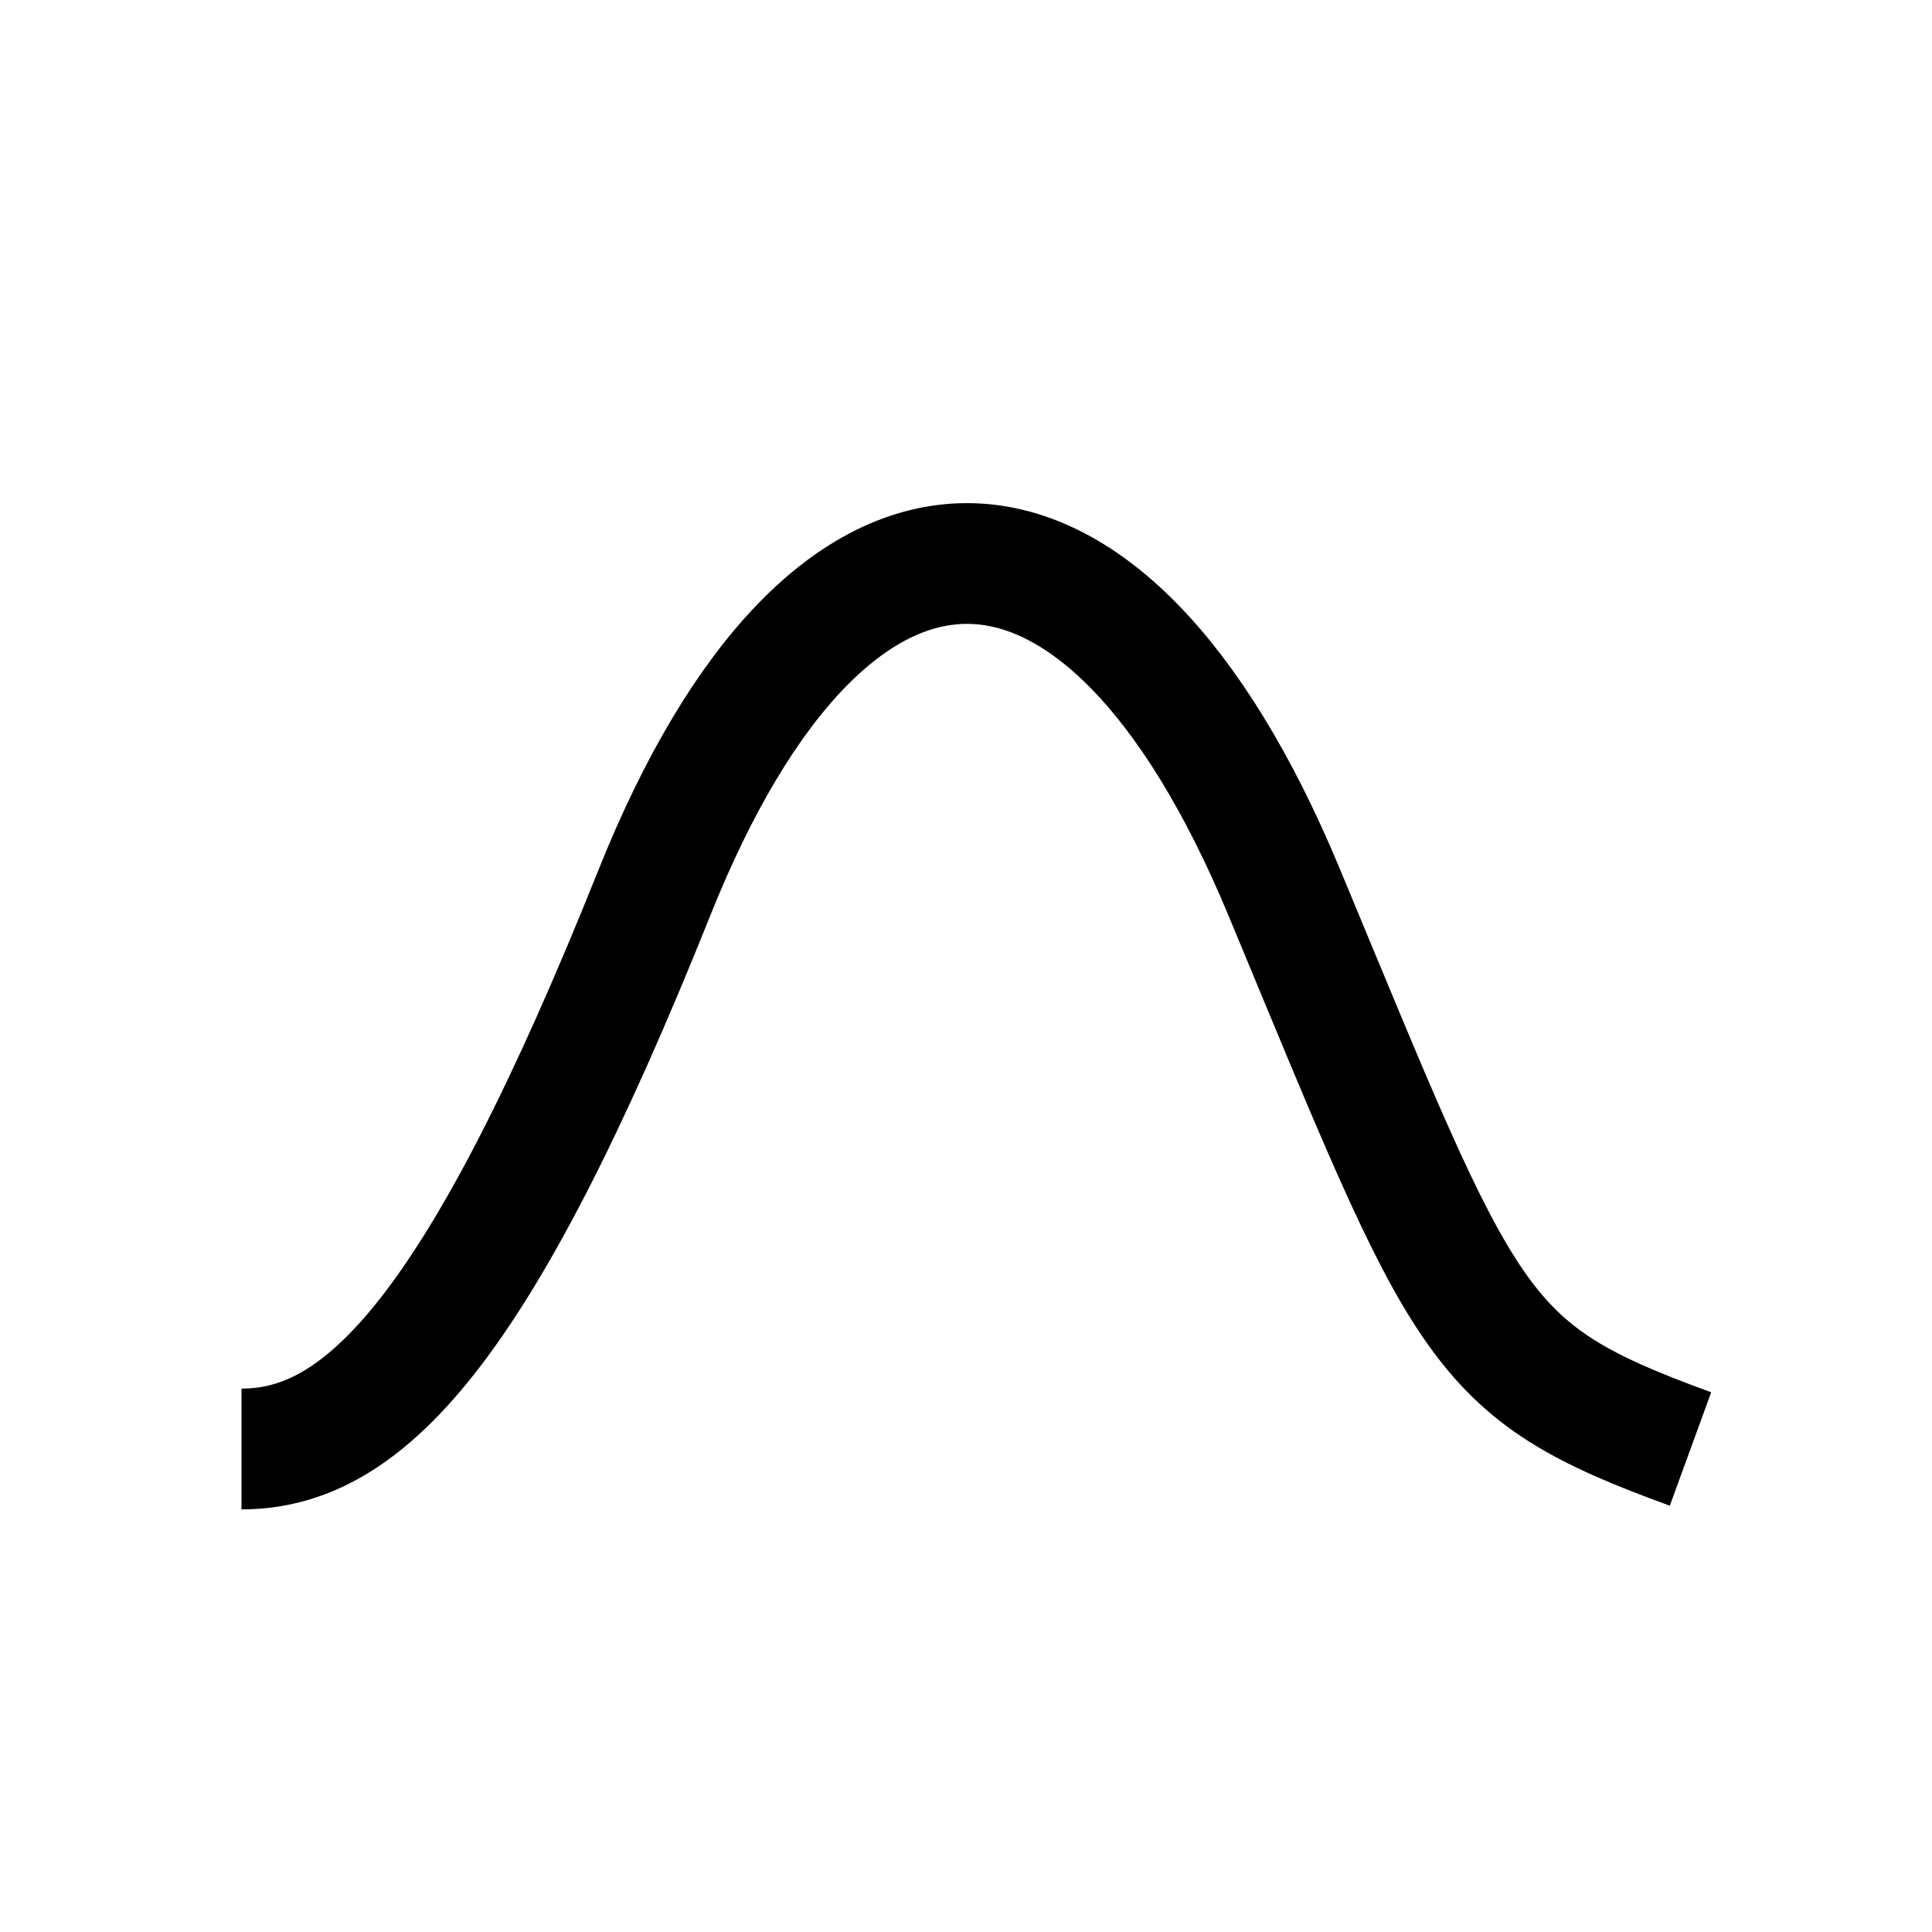
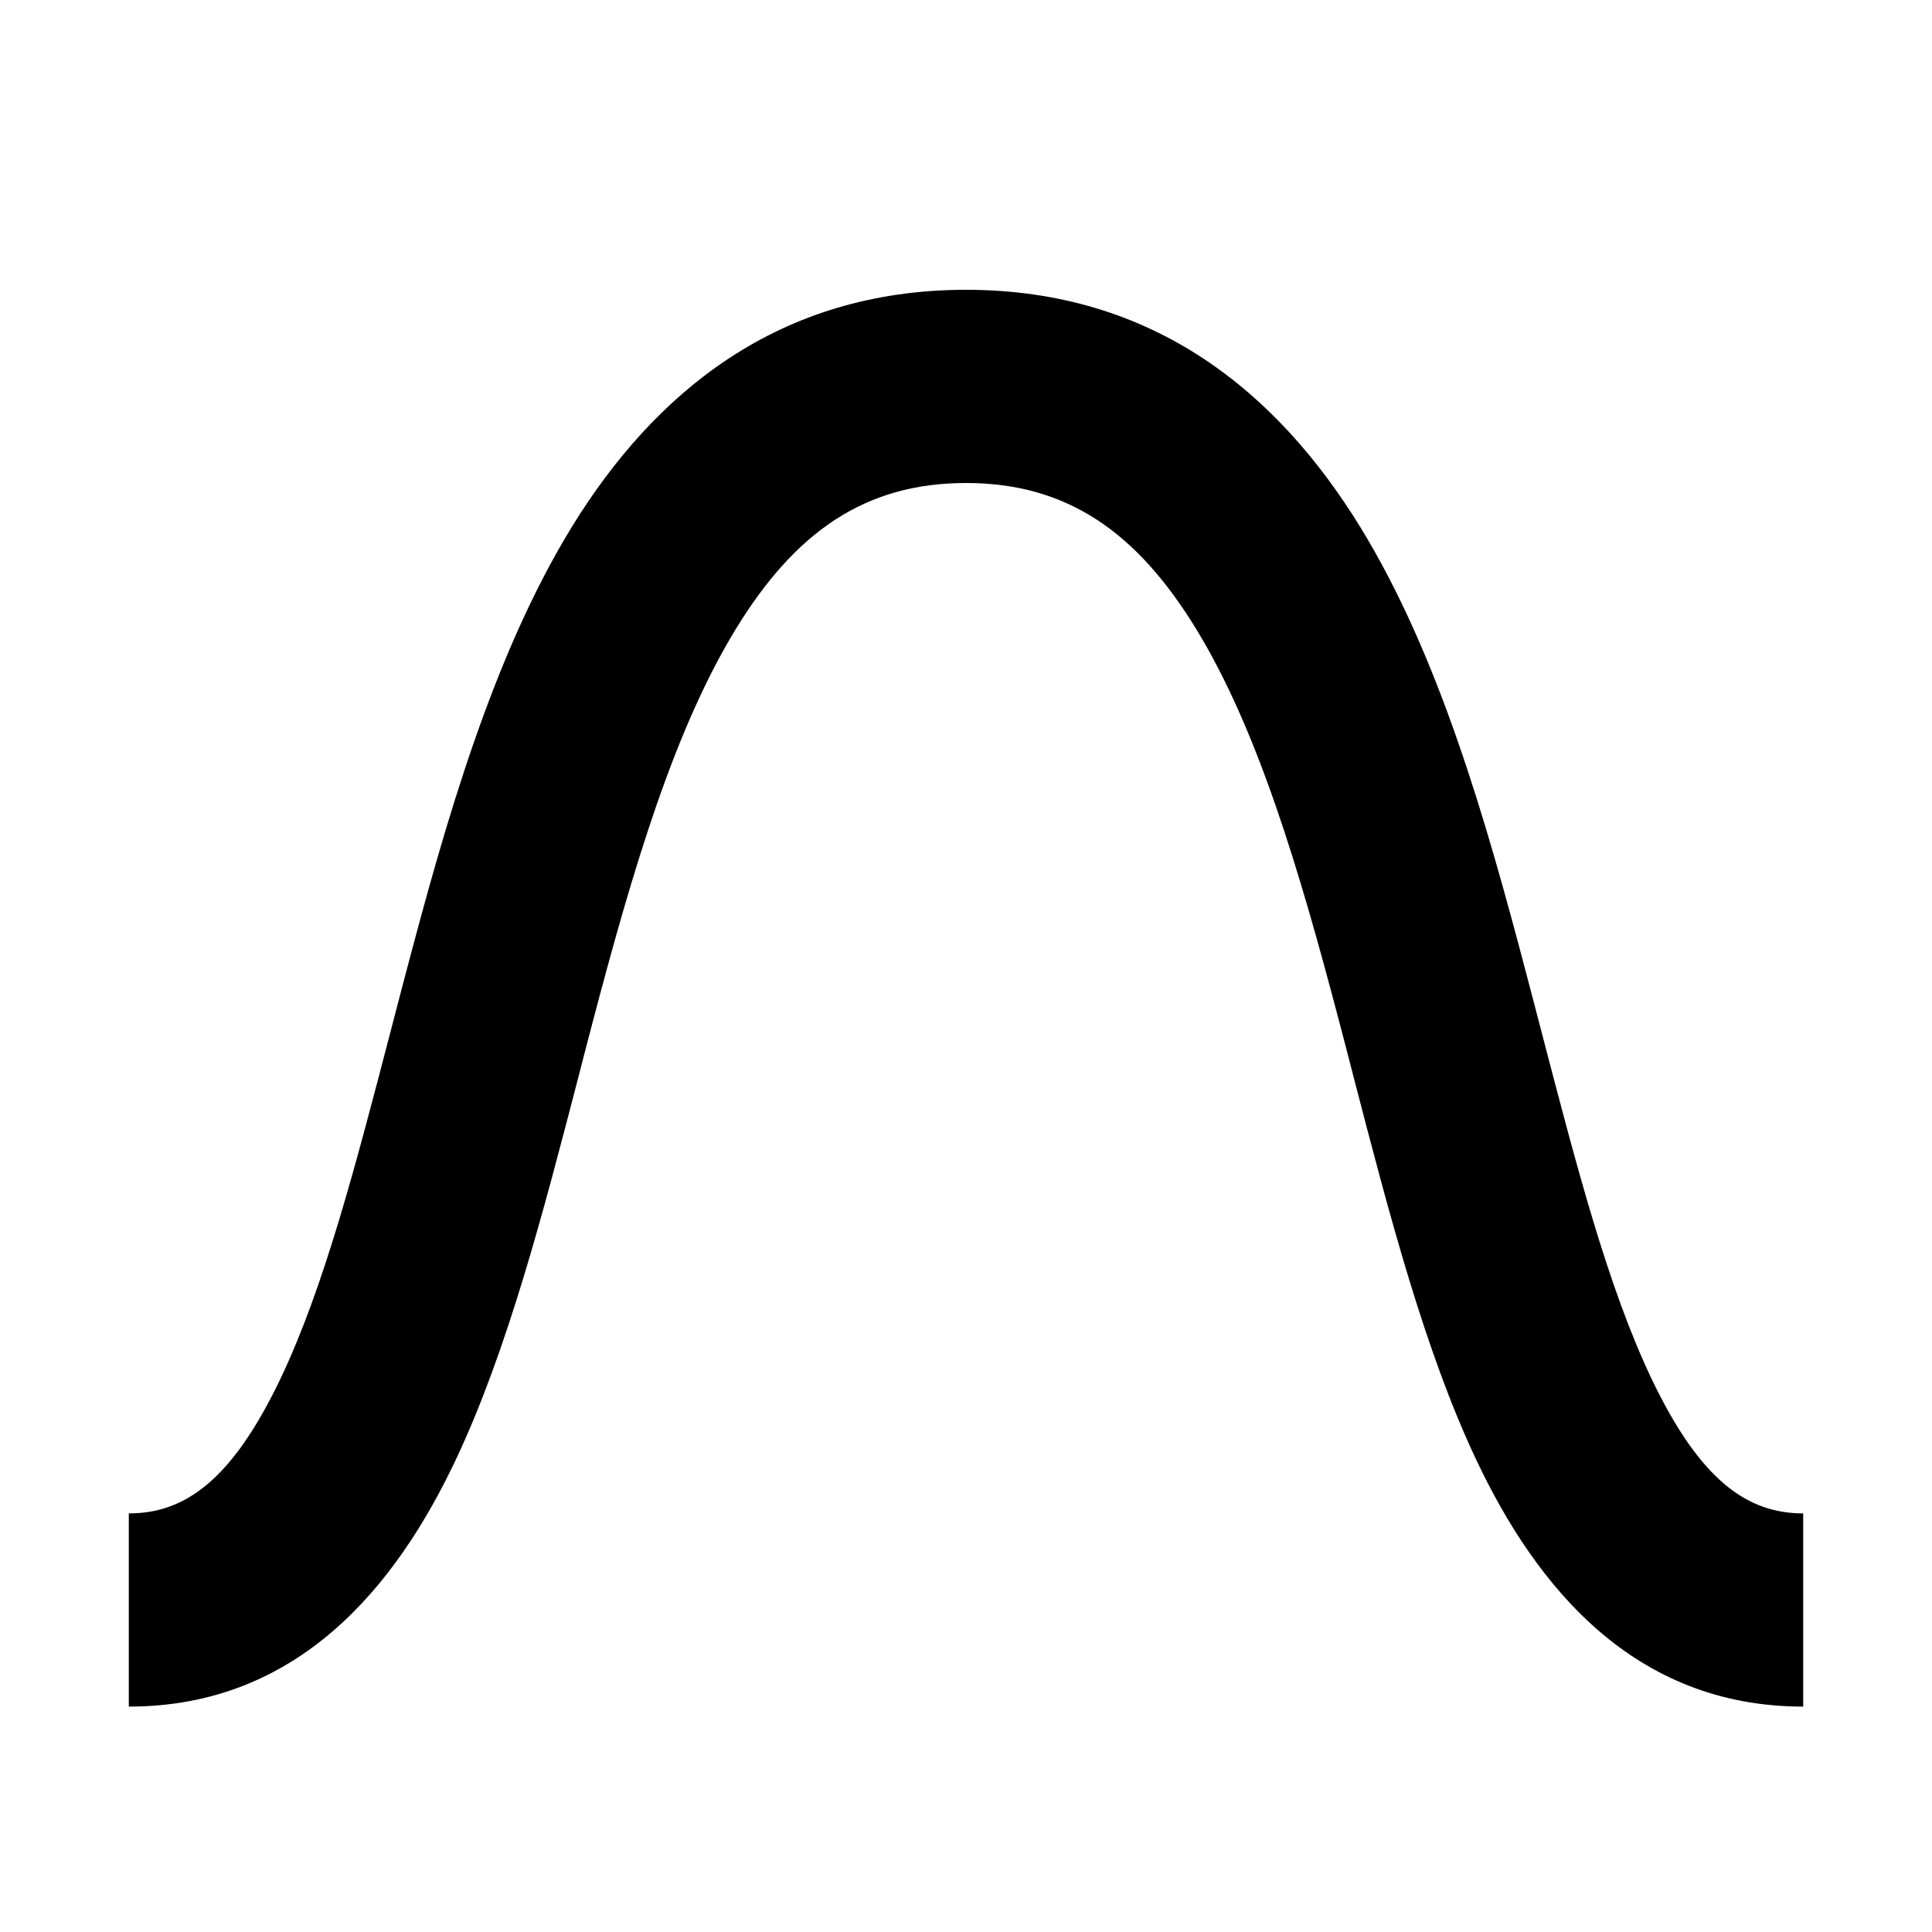
- <svg xmlns="http://www.w3.org/2000/svg" width="24" height="24" viewBox="0 0 24 24" fill="none">
-   <path d="M3 18C4.514 18 5.944 16.55 8.131 11.085C10.303 5.657 13.682 5.62 15.953 11.085C18.224 16.55 18.308 17.018 21 18" stroke="black" stroke-width="1.5" />
+ <svg xmlns="http://www.w3.org/2000/svg" width="15" height="15" viewBox="0 0 15 15" fill="none">
+   <path fill-rule="evenodd" clip-rule="evenodd" d="M3.537 11.337C3.073 12.317 2.316 13.25 1 13.25V11.75C1.434 11.75 1.802 11.495 2.182 10.695C2.518 9.985 2.759 9.057 3.032 8.01C3.07 7.862 3.11 7.712 3.15 7.559C3.459 6.385 3.826 5.091 4.439 4.092C5.078 3.052 6.039 2.25 7.5 2.25C8.961 2.25 9.922 3.052 10.561 4.092C11.175 5.091 11.541 6.385 11.85 7.559C11.89 7.712 11.93 7.862 11.968 8.01C12.241 9.057 12.482 9.985 12.818 10.695C13.198 11.495 13.566 11.75 14 11.75V13.25C12.684 13.25 11.927 12.317 11.463 11.337C11.061 10.488 10.78 9.404 10.514 8.38C10.476 8.232 10.438 8.085 10.4 7.941C10.084 6.74 9.763 5.659 9.283 4.877C8.828 4.136 8.289 3.75 7.5 3.75C6.711 3.75 6.172 4.136 5.717 4.877C5.237 5.659 4.916 6.74 4.6 7.941C4.562 8.085 4.524 8.232 4.486 8.38C4.22 9.404 3.939 10.488 3.537 11.337Z" fill="black" />
</svg>
